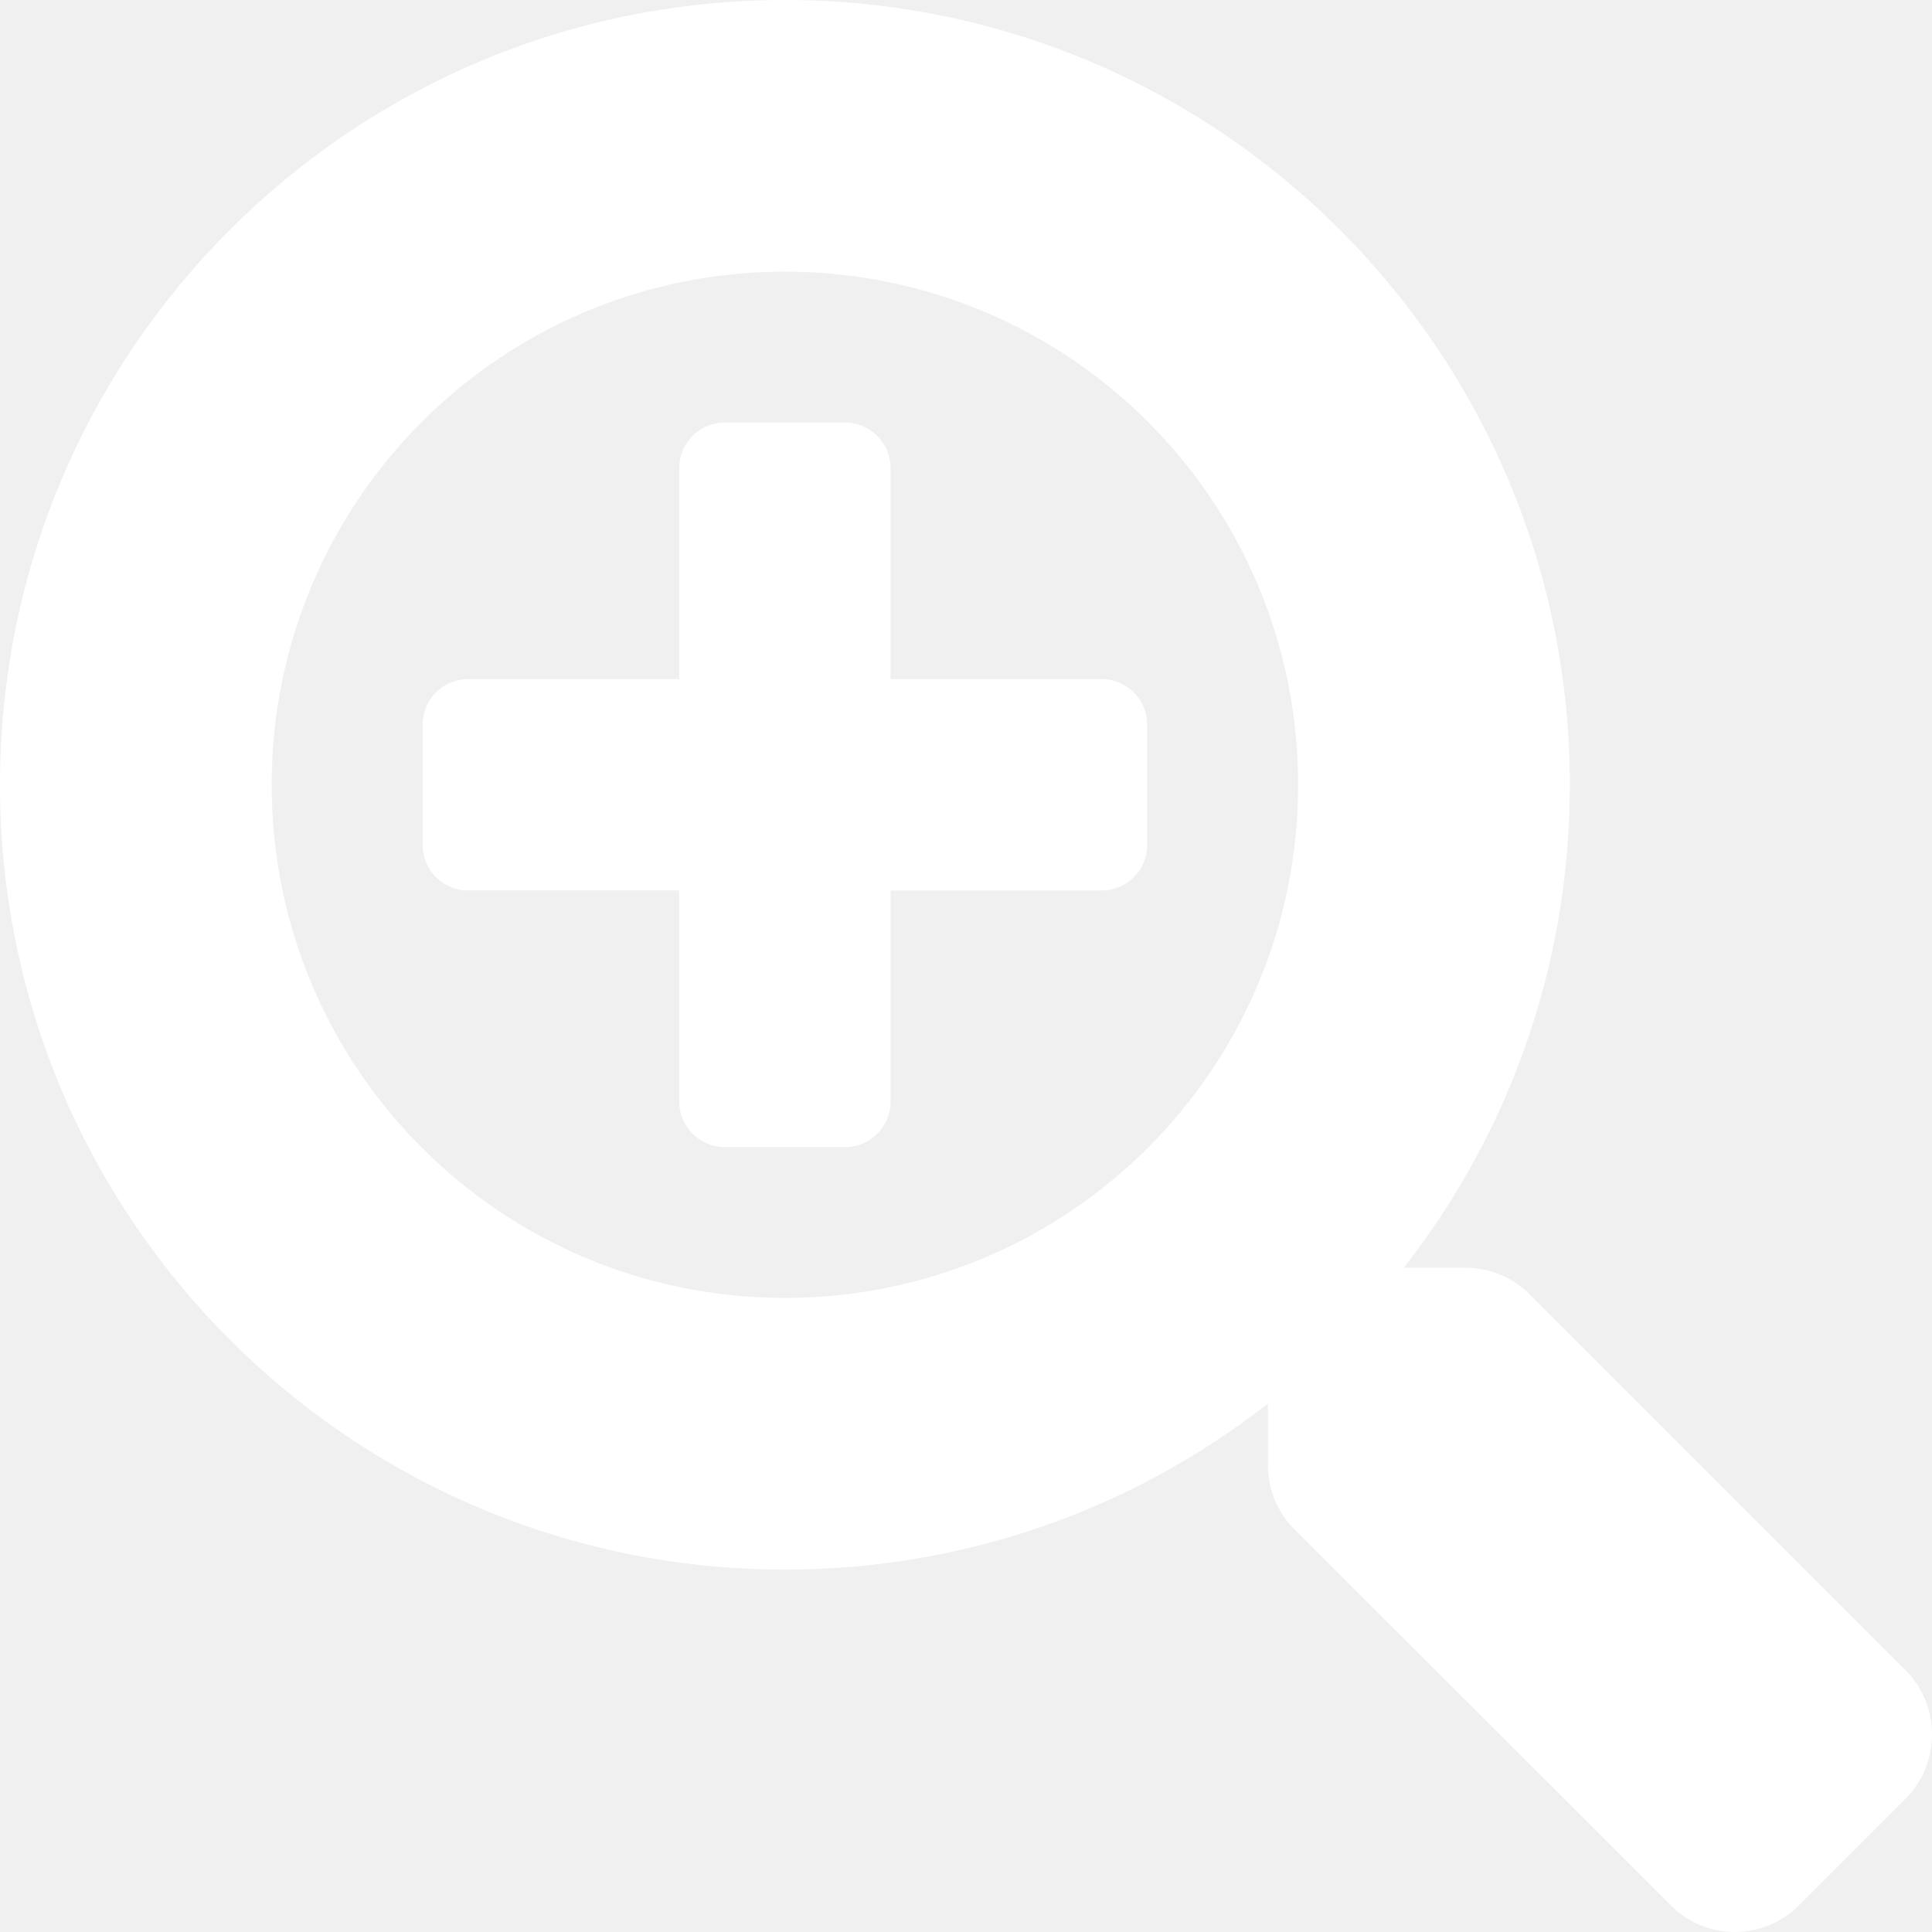
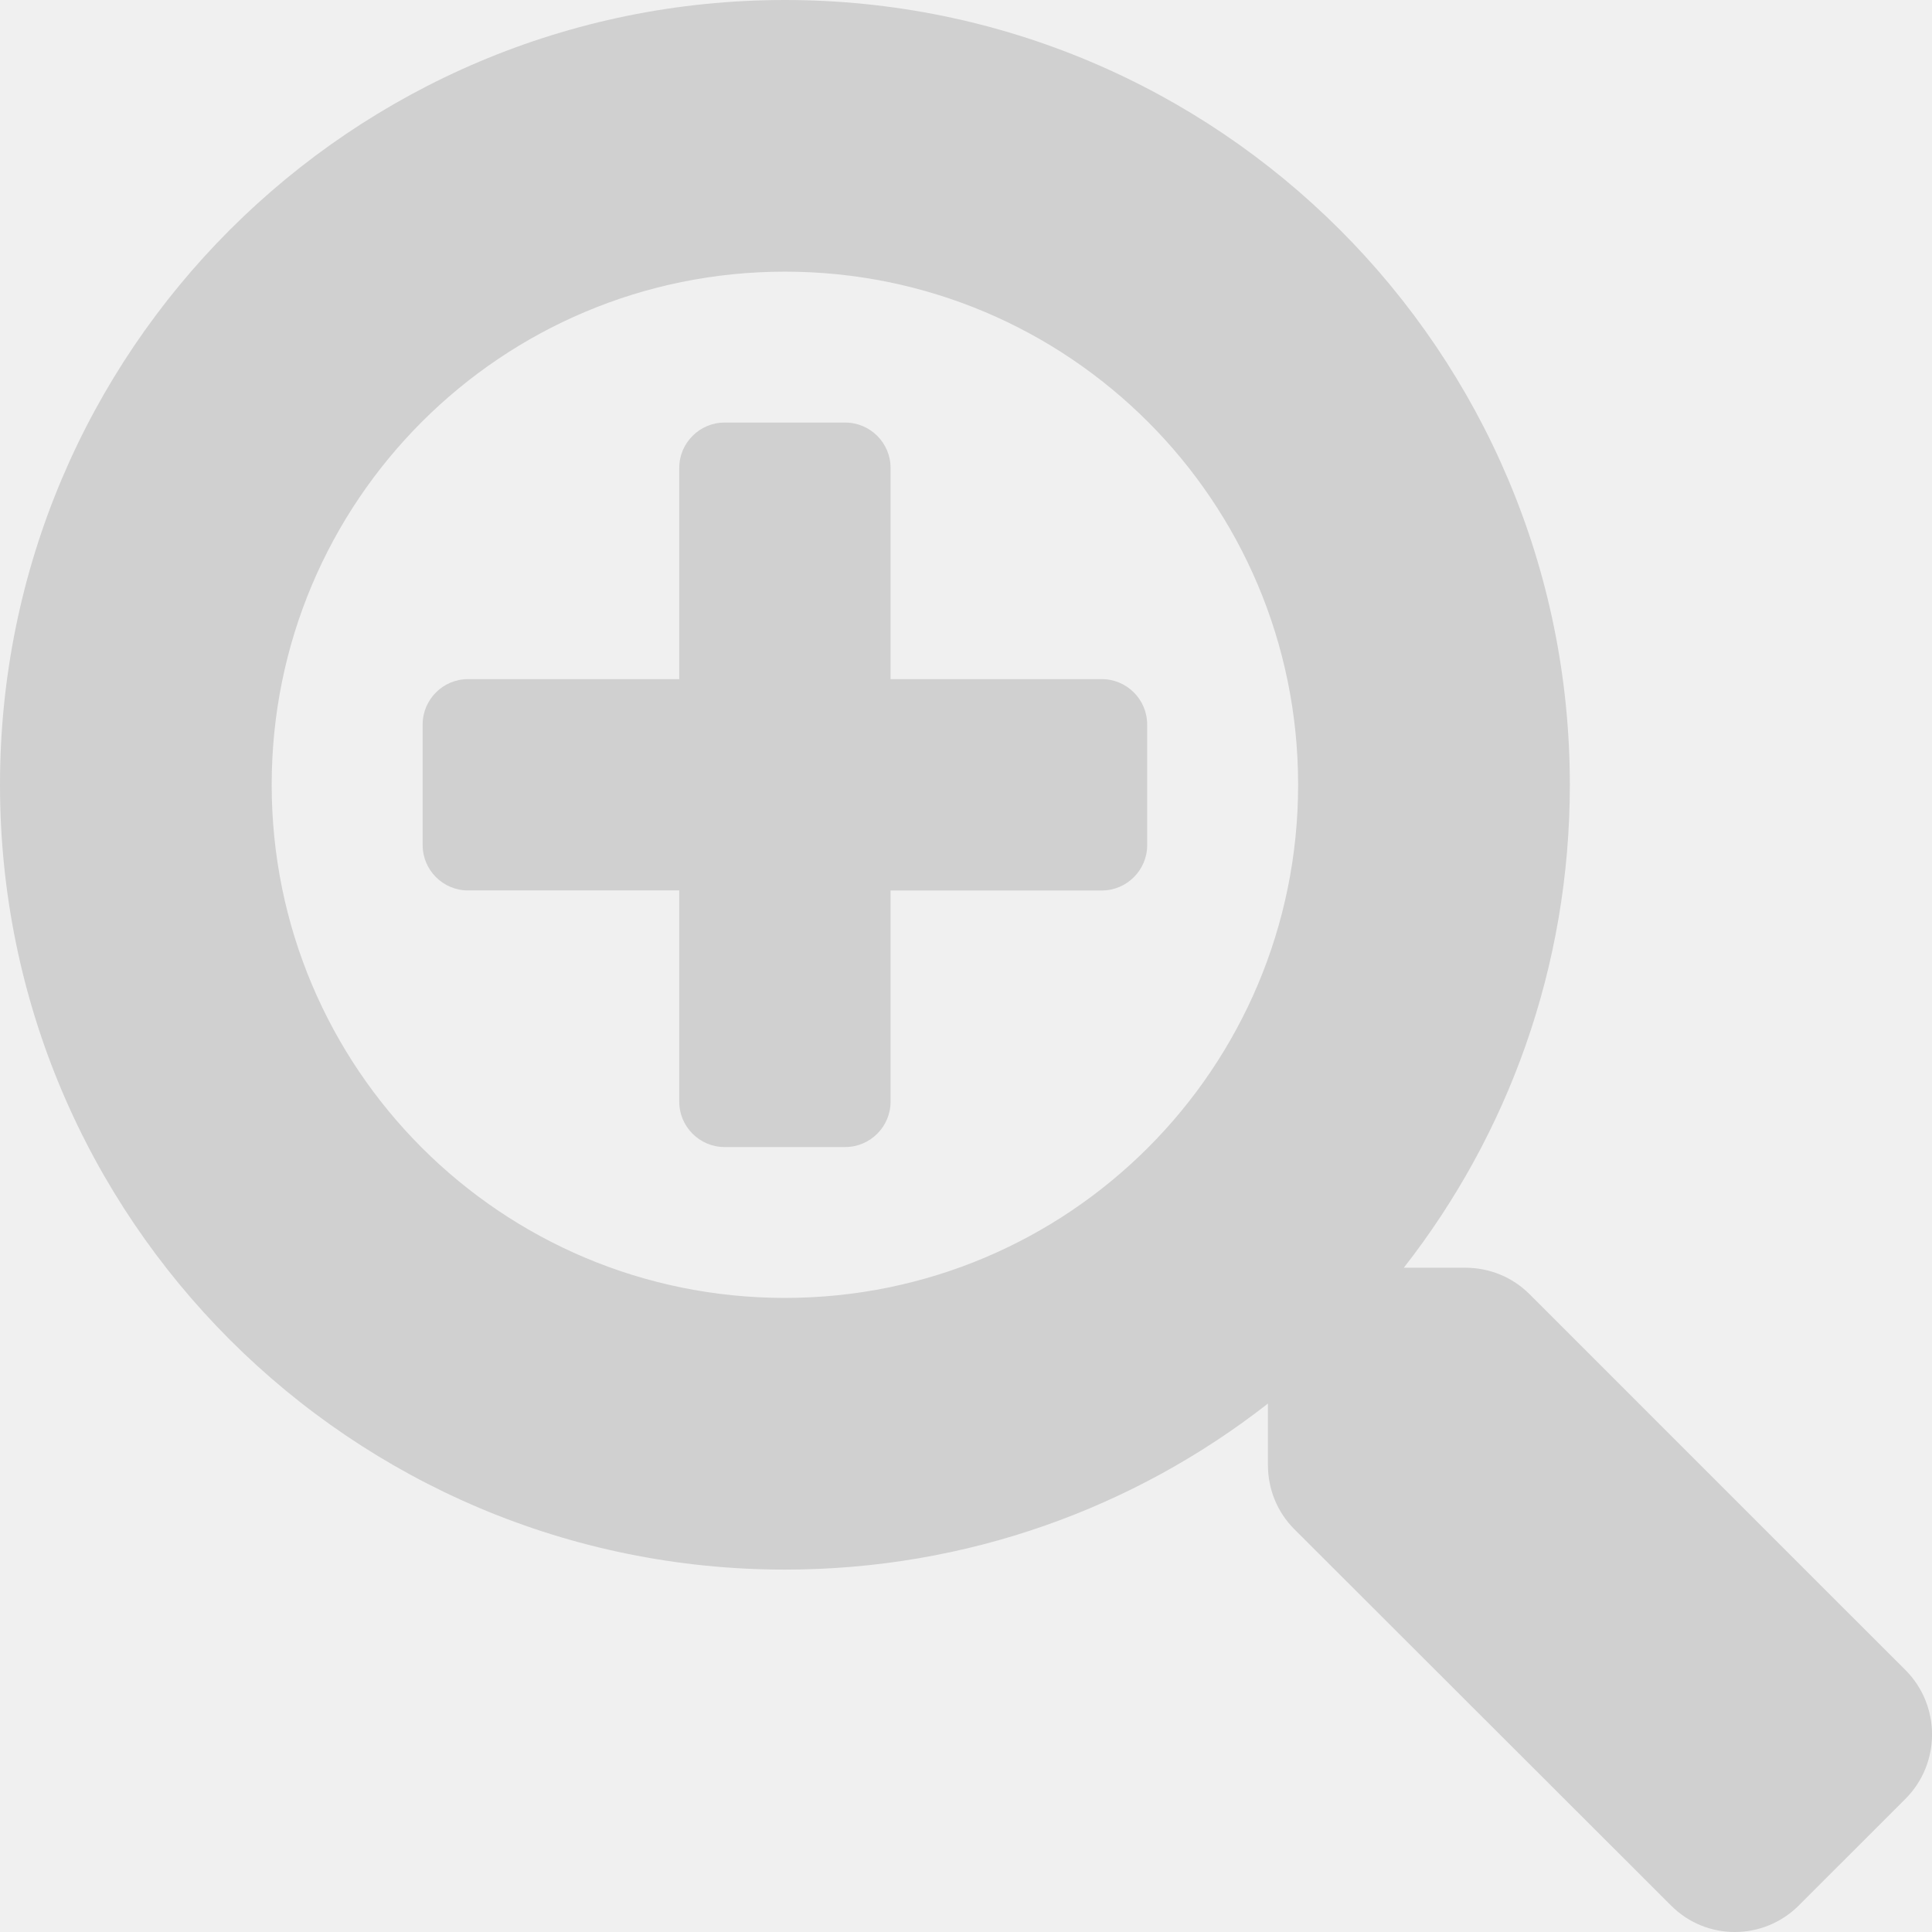
<svg xmlns="http://www.w3.org/2000/svg" viewBox="0 0 64 64" version="1.1" id="svg1926" width="64" height="64">
  <defs id="defs1930" />
-   <path d="m 38.002,23.998 v 4 c 0,0.825 -0.675,1.5 -1.5,1.5 H 29.501 v 6.999 c 0,0.825 -0.675,1.5 -1.5,1.5 h -4 c -0.825,0 -1.5,-0.675 -1.5,-1.5 V 29.497 h -7 c -0.825,0 -1.5,-0.675 -1.5,-1.5 v -4 c 0,-0.825 0.675,-1.5 1.5,-1.5 h 7 v -6.999 c 0,-0.825 0.675,-1.5 1.5,-1.5 h 4 c 0.825,0 1.5,0.675 1.5,1.5 v 6.999 h 7 c 0.825,0 1.5,0.675 1.5,1.5 z m 25.126,35.584 -3.538,3.537 c -1.175,1.175 -3.075,1.175 -4.238,0 L 42.877,50.658 c -0.563,-0.562 -0.875,-1.325 -0.875,-2.125 V 46.495 C 37.589,49.945 32.039,51.995 26.001,51.995 11.638,51.995 0,40.359 0,25.997 0,11.636 11.638,2.4999999e-7 26.001,2.4999999e-7 40.364,2.4999999e-7 52.003,11.636 52.003,25.997 c 0,6.037 -2.05,11.586 -5.5,15.998 h 2.038 c 0.8,0 1.563,0.312 2.125,0.875 l 12.463,12.461 c 1.163,1.175 1.163,3.075 0,4.25 z M 43.002,25.997 c 0,-9.399 -7.6,-16.998 -17.001,-16.998 -9.4,0 -17.001,7.599 -17.001,16.998 0,9.399 7.6,16.998 17.001,16.998 9.4,0 17.001,-7.599 17.001,-16.998 z" id="path1924" style="stroke-width:0.125;fill:#ffffff;fill-opacity:1" />
+   <path d="m 38.002,23.998 v 4 c 0,0.825 -0.675,1.5 -1.5,1.5 H 29.501 v 6.999 c 0,0.825 -0.675,1.5 -1.5,1.5 h -4 c -0.825,0 -1.5,-0.675 -1.5,-1.5 V 29.497 h -7 c -0.825,0 -1.5,-0.675 -1.5,-1.5 v -4 c 0,-0.825 0.675,-1.5 1.5,-1.5 h 7 v -6.999 c 0,-0.825 0.675,-1.5 1.5,-1.5 h 4 c 0.825,0 1.5,0.675 1.5,1.5 v 6.999 h 7 c 0.825,0 1.5,0.675 1.5,1.5 z m 25.126,35.584 -3.538,3.537 c -1.175,1.175 -3.075,1.175 -4.238,0 L 42.877,50.658 c -0.563,-0.562 -0.875,-1.325 -0.875,-2.125 V 46.495 C 37.589,49.945 32.039,51.995 26.001,51.995 11.638,51.995 0,40.359 0,25.997 0,11.636 11.638,2.4999999e-7 26.001,2.4999999e-7 40.364,2.4999999e-7 52.003,11.636 52.003,25.997 c 0,6.037 -2.05,11.586 -5.5,15.998 h 2.038 c 0.8,0 1.563,0.312 2.125,0.875 l 12.463,12.461 c 1.163,1.175 1.163,3.075 0,4.25 z M 43.002,25.997 c 0,-9.399 -7.6,-16.998 -17.001,-16.998 -9.4,0 -17.001,7.599 -17.001,16.998 0,9.399 7.6,16.998 17.001,16.998 9.4,0 17.001,-7.599 17.001,-16.998 z" id="path1924" style="stroke-width:0.125;fill:#d0d0d0;fill-opacity:1" />
</svg>
